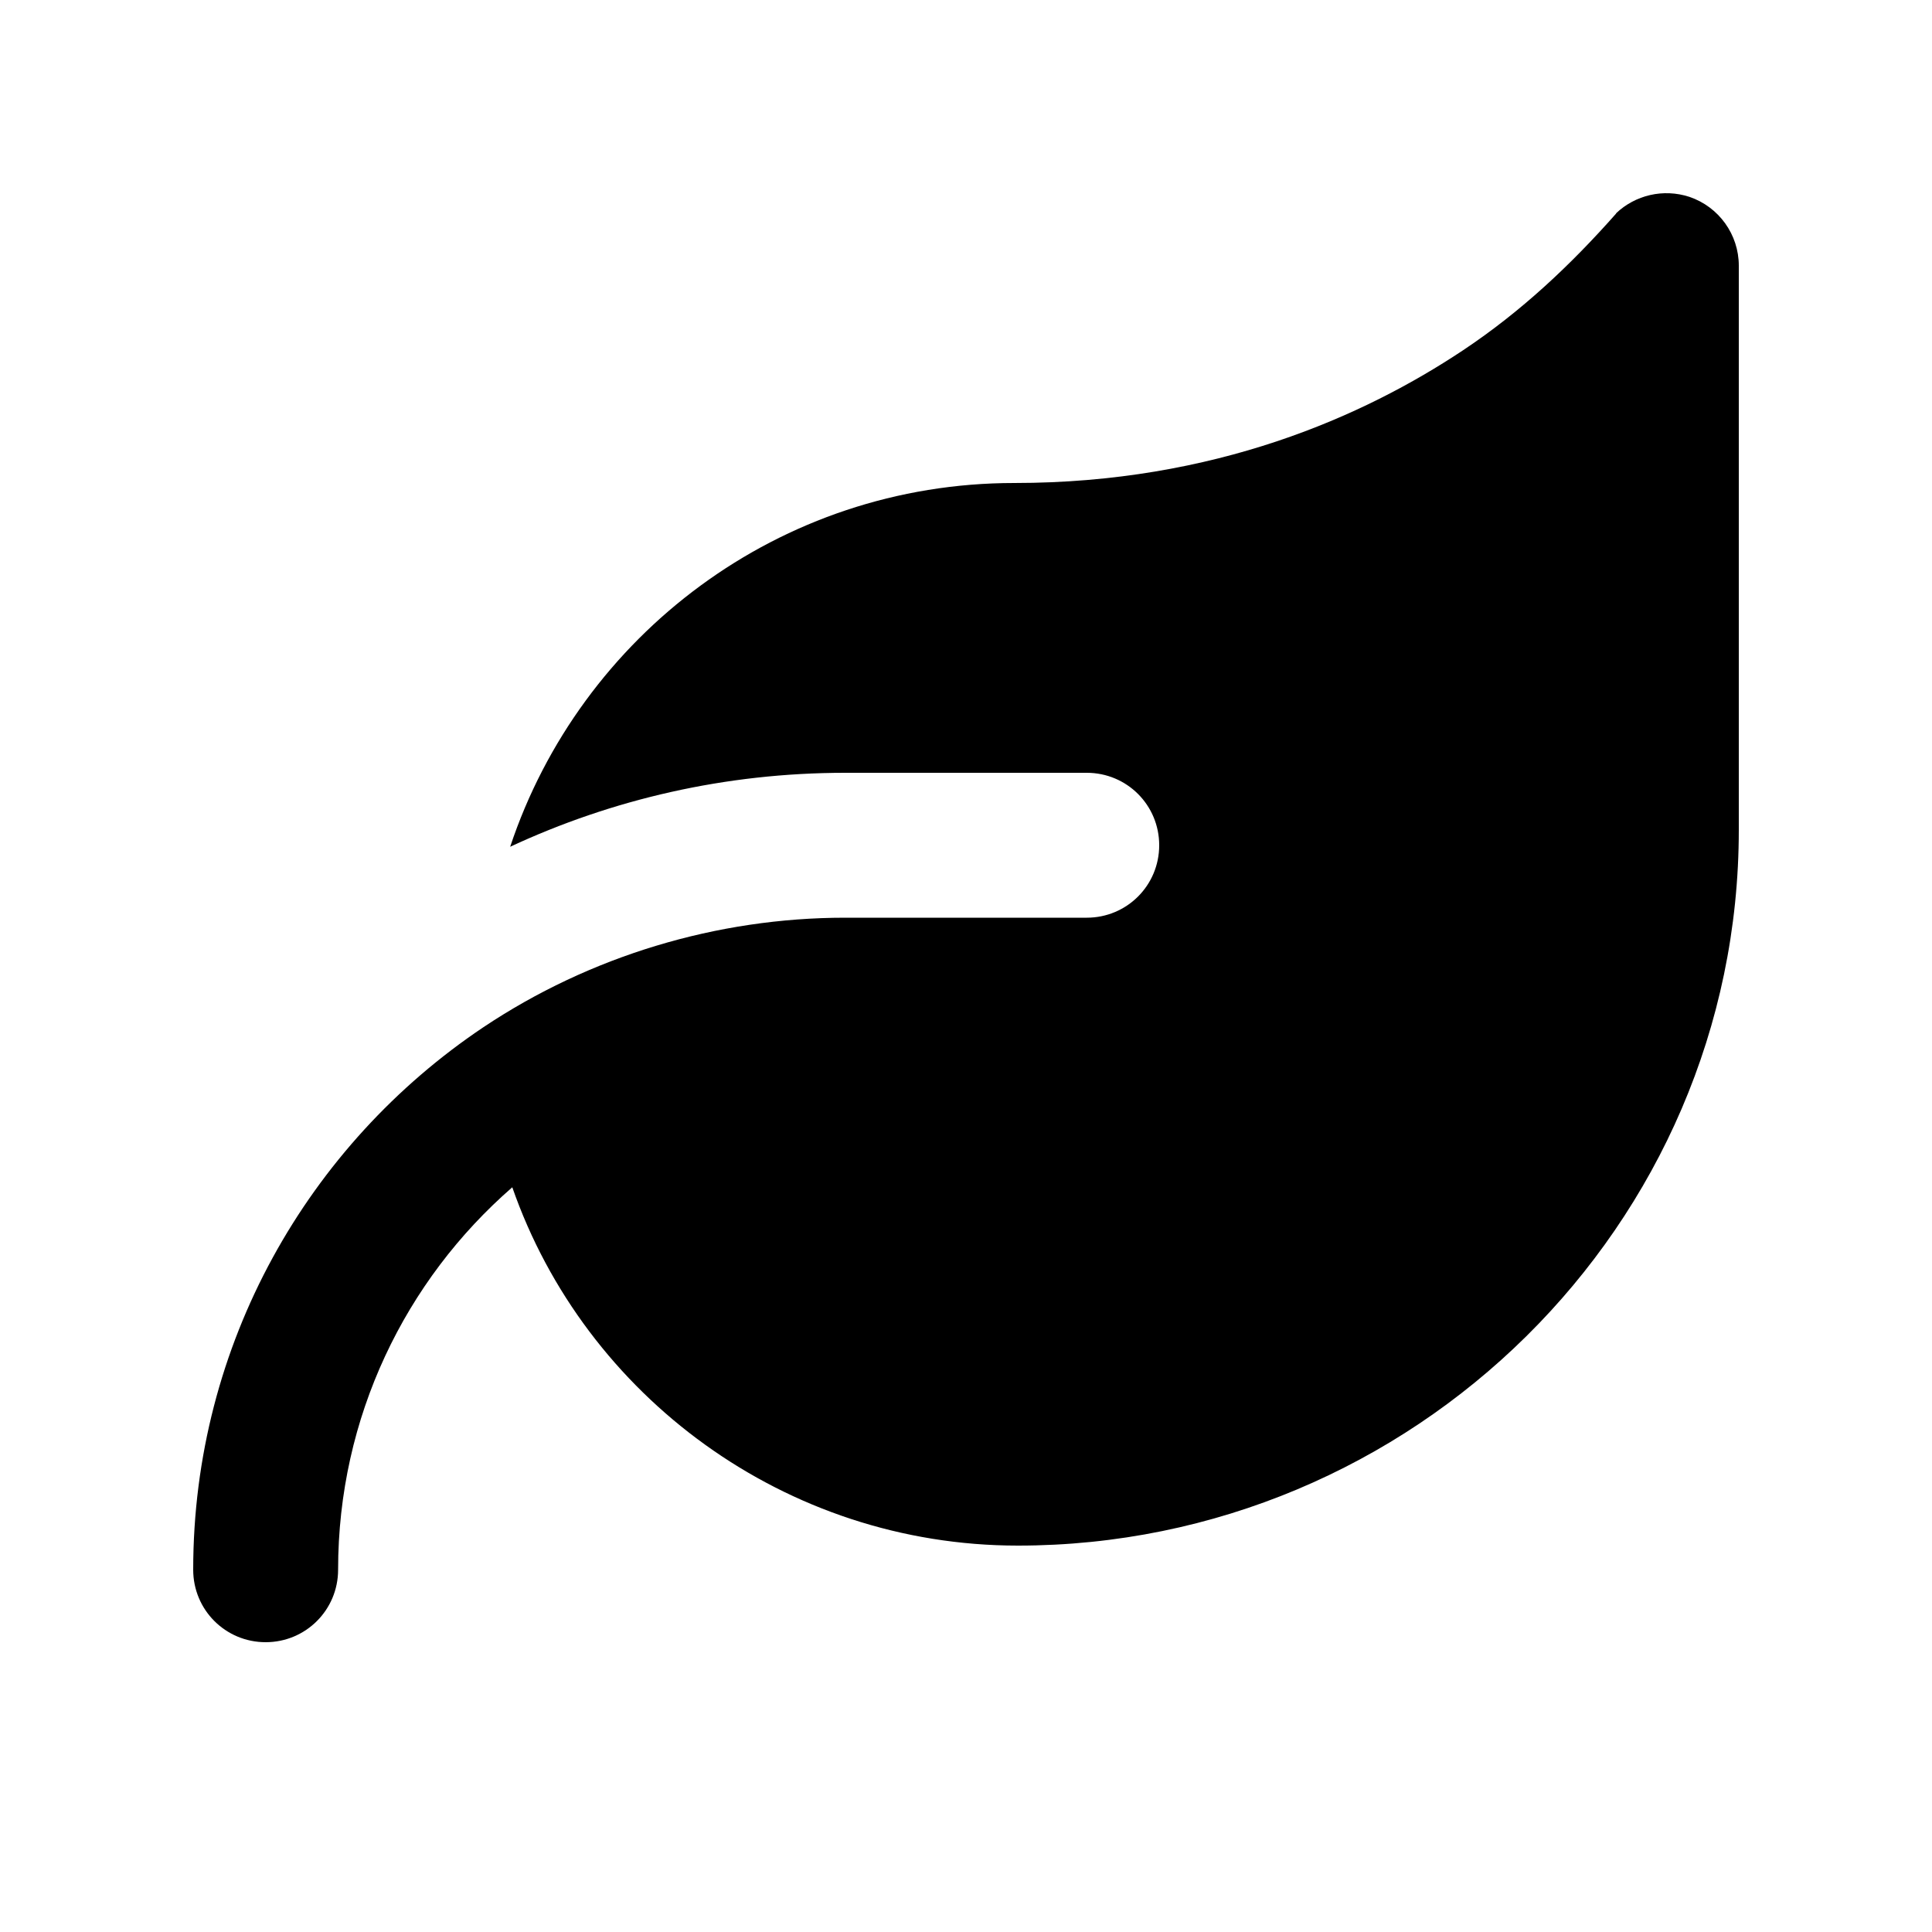
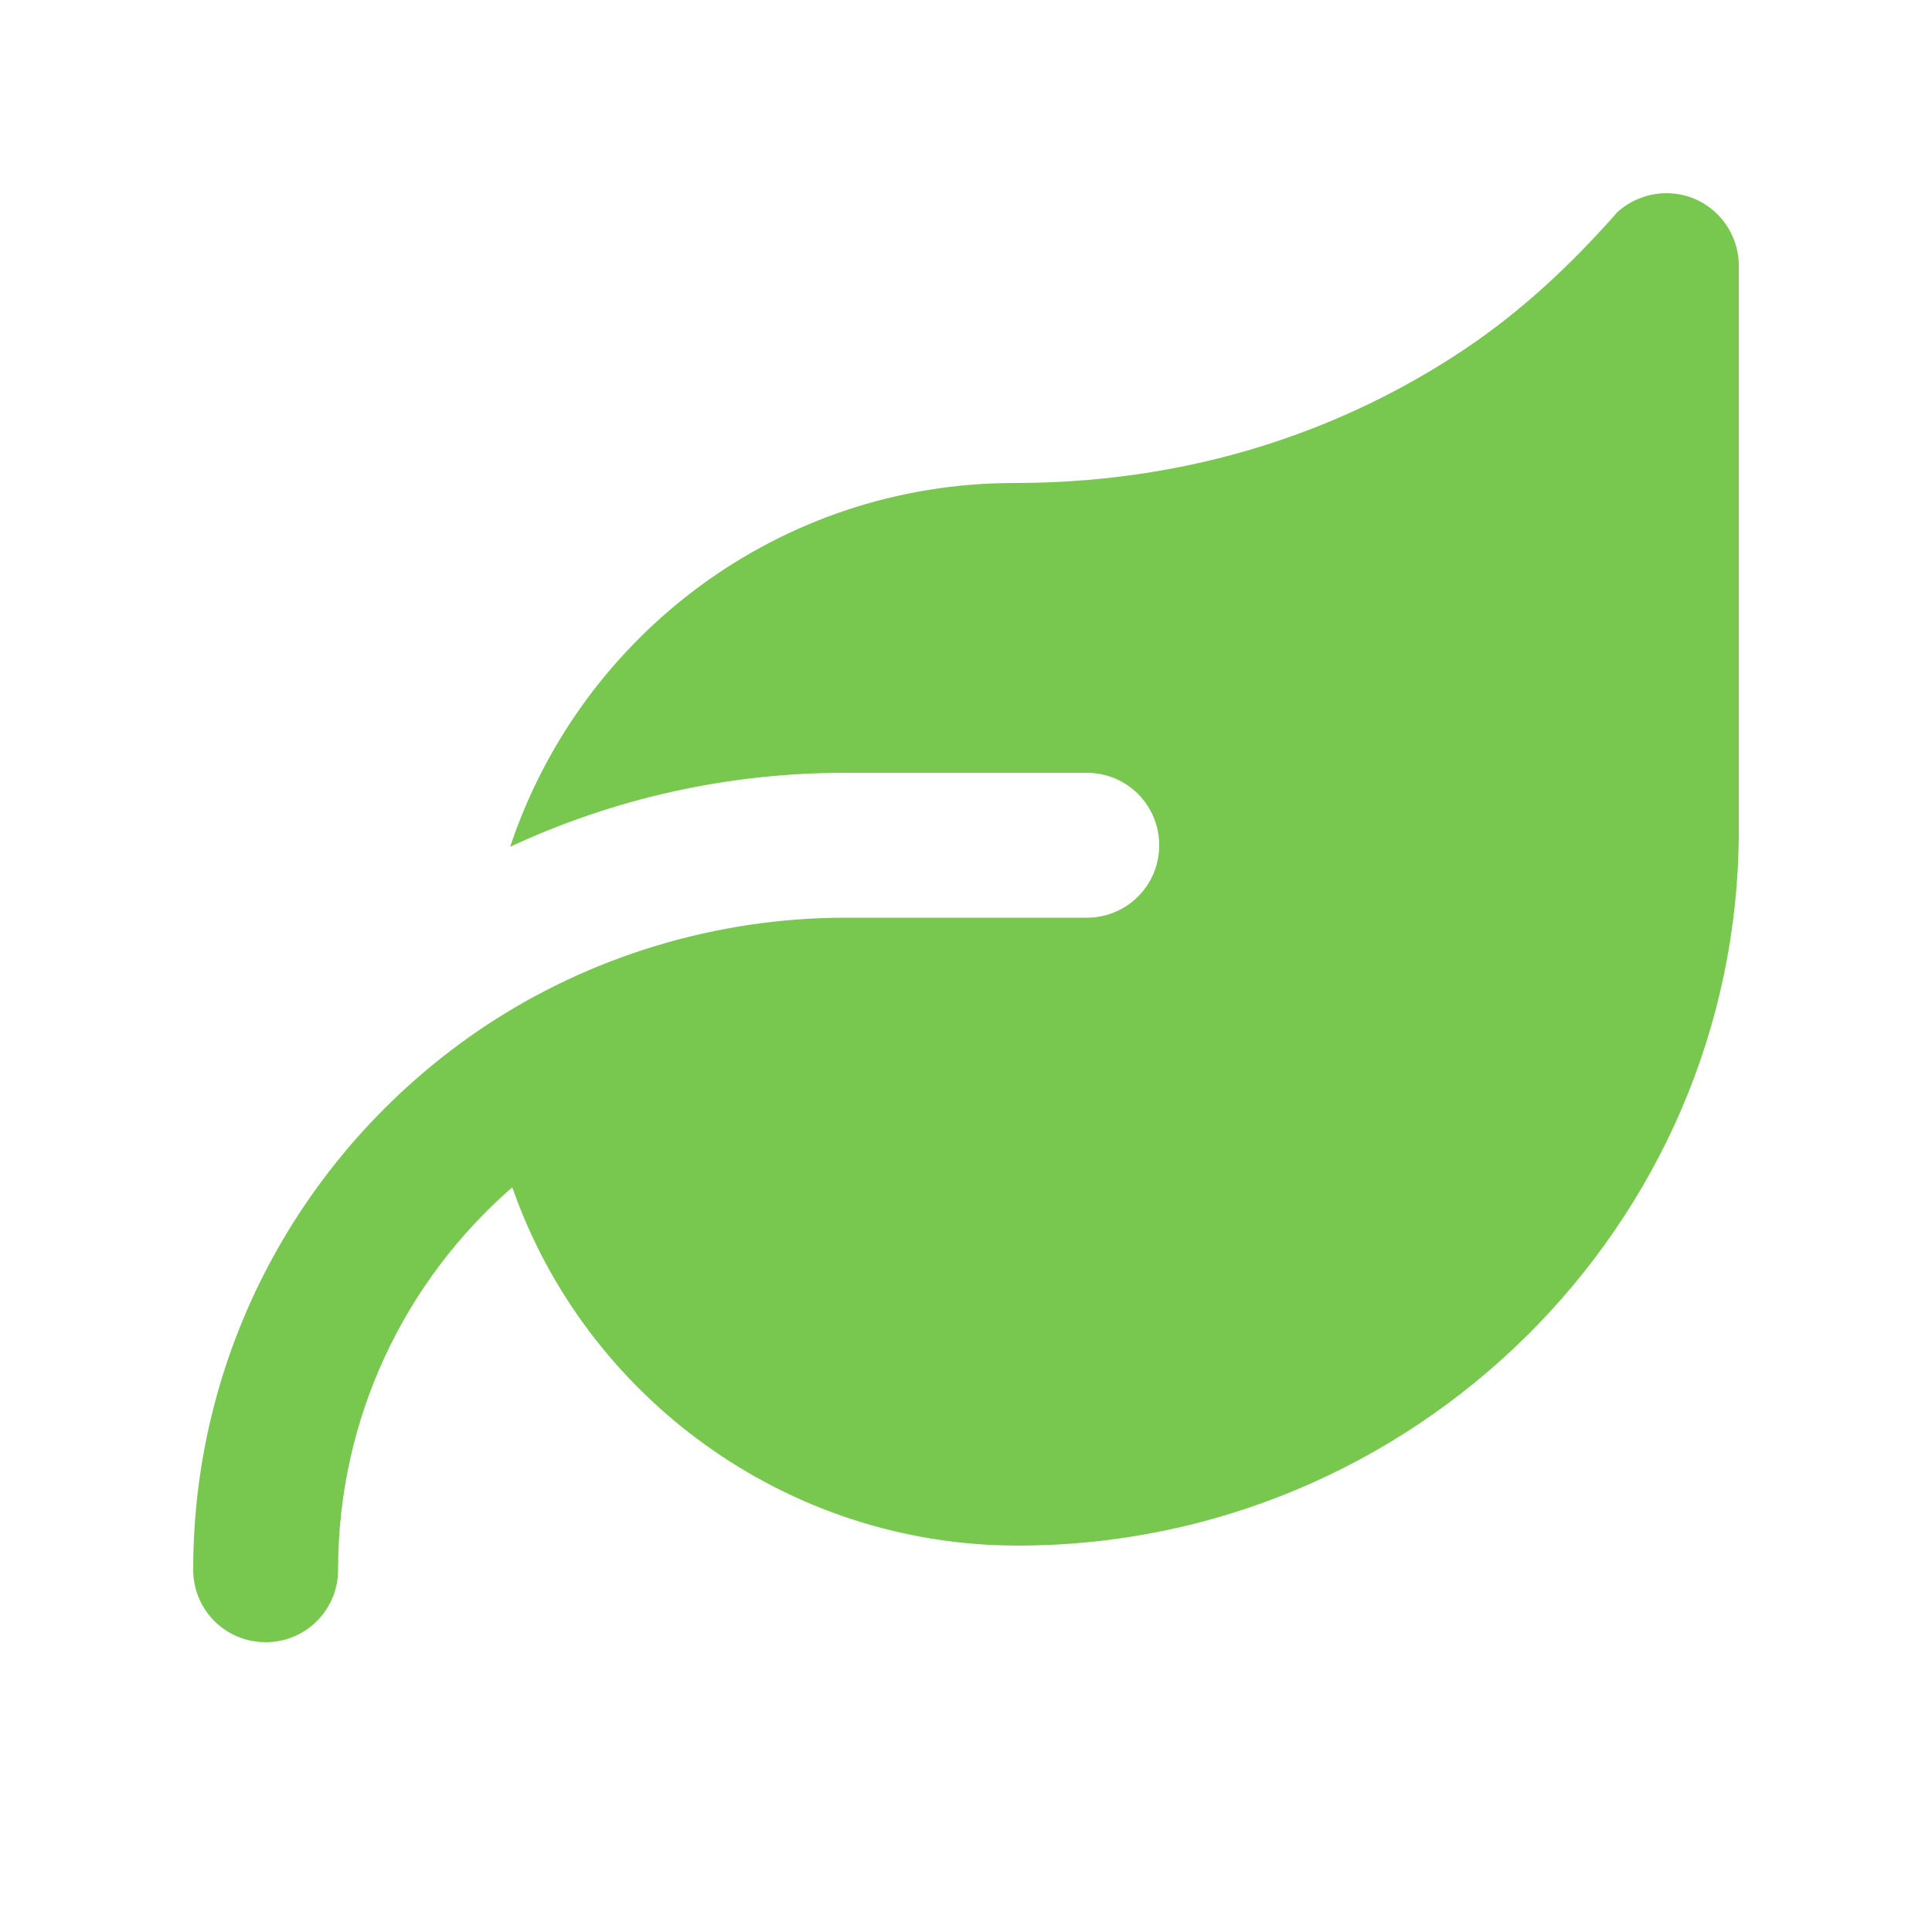
- <svg xmlns="http://www.w3.org/2000/svg" viewBox="0 0 640 640">
-   <path fill="currentColor" d="M535.3 70.7C541.7 64.6 551 62.4 559.6 65.2C569.4 68.5 576 77.7 576 88L576 274.9C576 406.1 467.9 512 337.2 512C260.2 512 193.8 462.5 169.7 393.3C134.3 424.1 112 469.4 112 520C112 533.3 101.3 544 88 544C74.7 544 64 533.3 64 520C64 445.1 102.2 379.1 160.1 340.3C195.4 316.7 237.5 304 280 304L360 304C373.3 304 384 293.3 384 280C384 266.7 373.3 256 360 256L280 256C240.3 256 202.7 264.8 169 280.5C192.3 210.5 258.2 160 336 160C402.4 160 451.8 137.9 484.7 116C503.9 103.2 520.2 87.9 535.4 70.7z" />
+ <svg xmlns="http://www.w3.org/2000/svg" version="1.1" id="Layer_1" x="0px" y="0px" viewBox="0 0 640 640" style="enable-background:new 0 0 640 640;" xml:space="preserve">
+   <style type="text/css">
+ 	.st0{fill:#78C850;}
+ </style>
+   <path class="st0" d="M535.3,70.7c6.4-6.1,15.7-8.3,24.3-5.5C569.4,68.5,576,77.7,576,88v186.9C576,406.1,467.9,512,337.2,512  c-77,0-143.4-49.5-167.5-118.7C134.3,424.1,112,469.4,112,520c0,13.3-10.7,24-24,24s-24-10.7-24-24c0-74.9,38.2-140.9,96.1-179.7  C195.4,316.7,237.5,304,280,304h80c13.3,0,24-10.7,24-24s-10.7-24-24-24h-80c-39.7,0-77.3,8.8-111,24.5  c23.3-70,89.2-120.5,167-120.5c66.4,0,115.8-22.1,148.7-44c19.2-12.8,35.5-28.1,50.7-45.3H535.3z" />
</svg>
